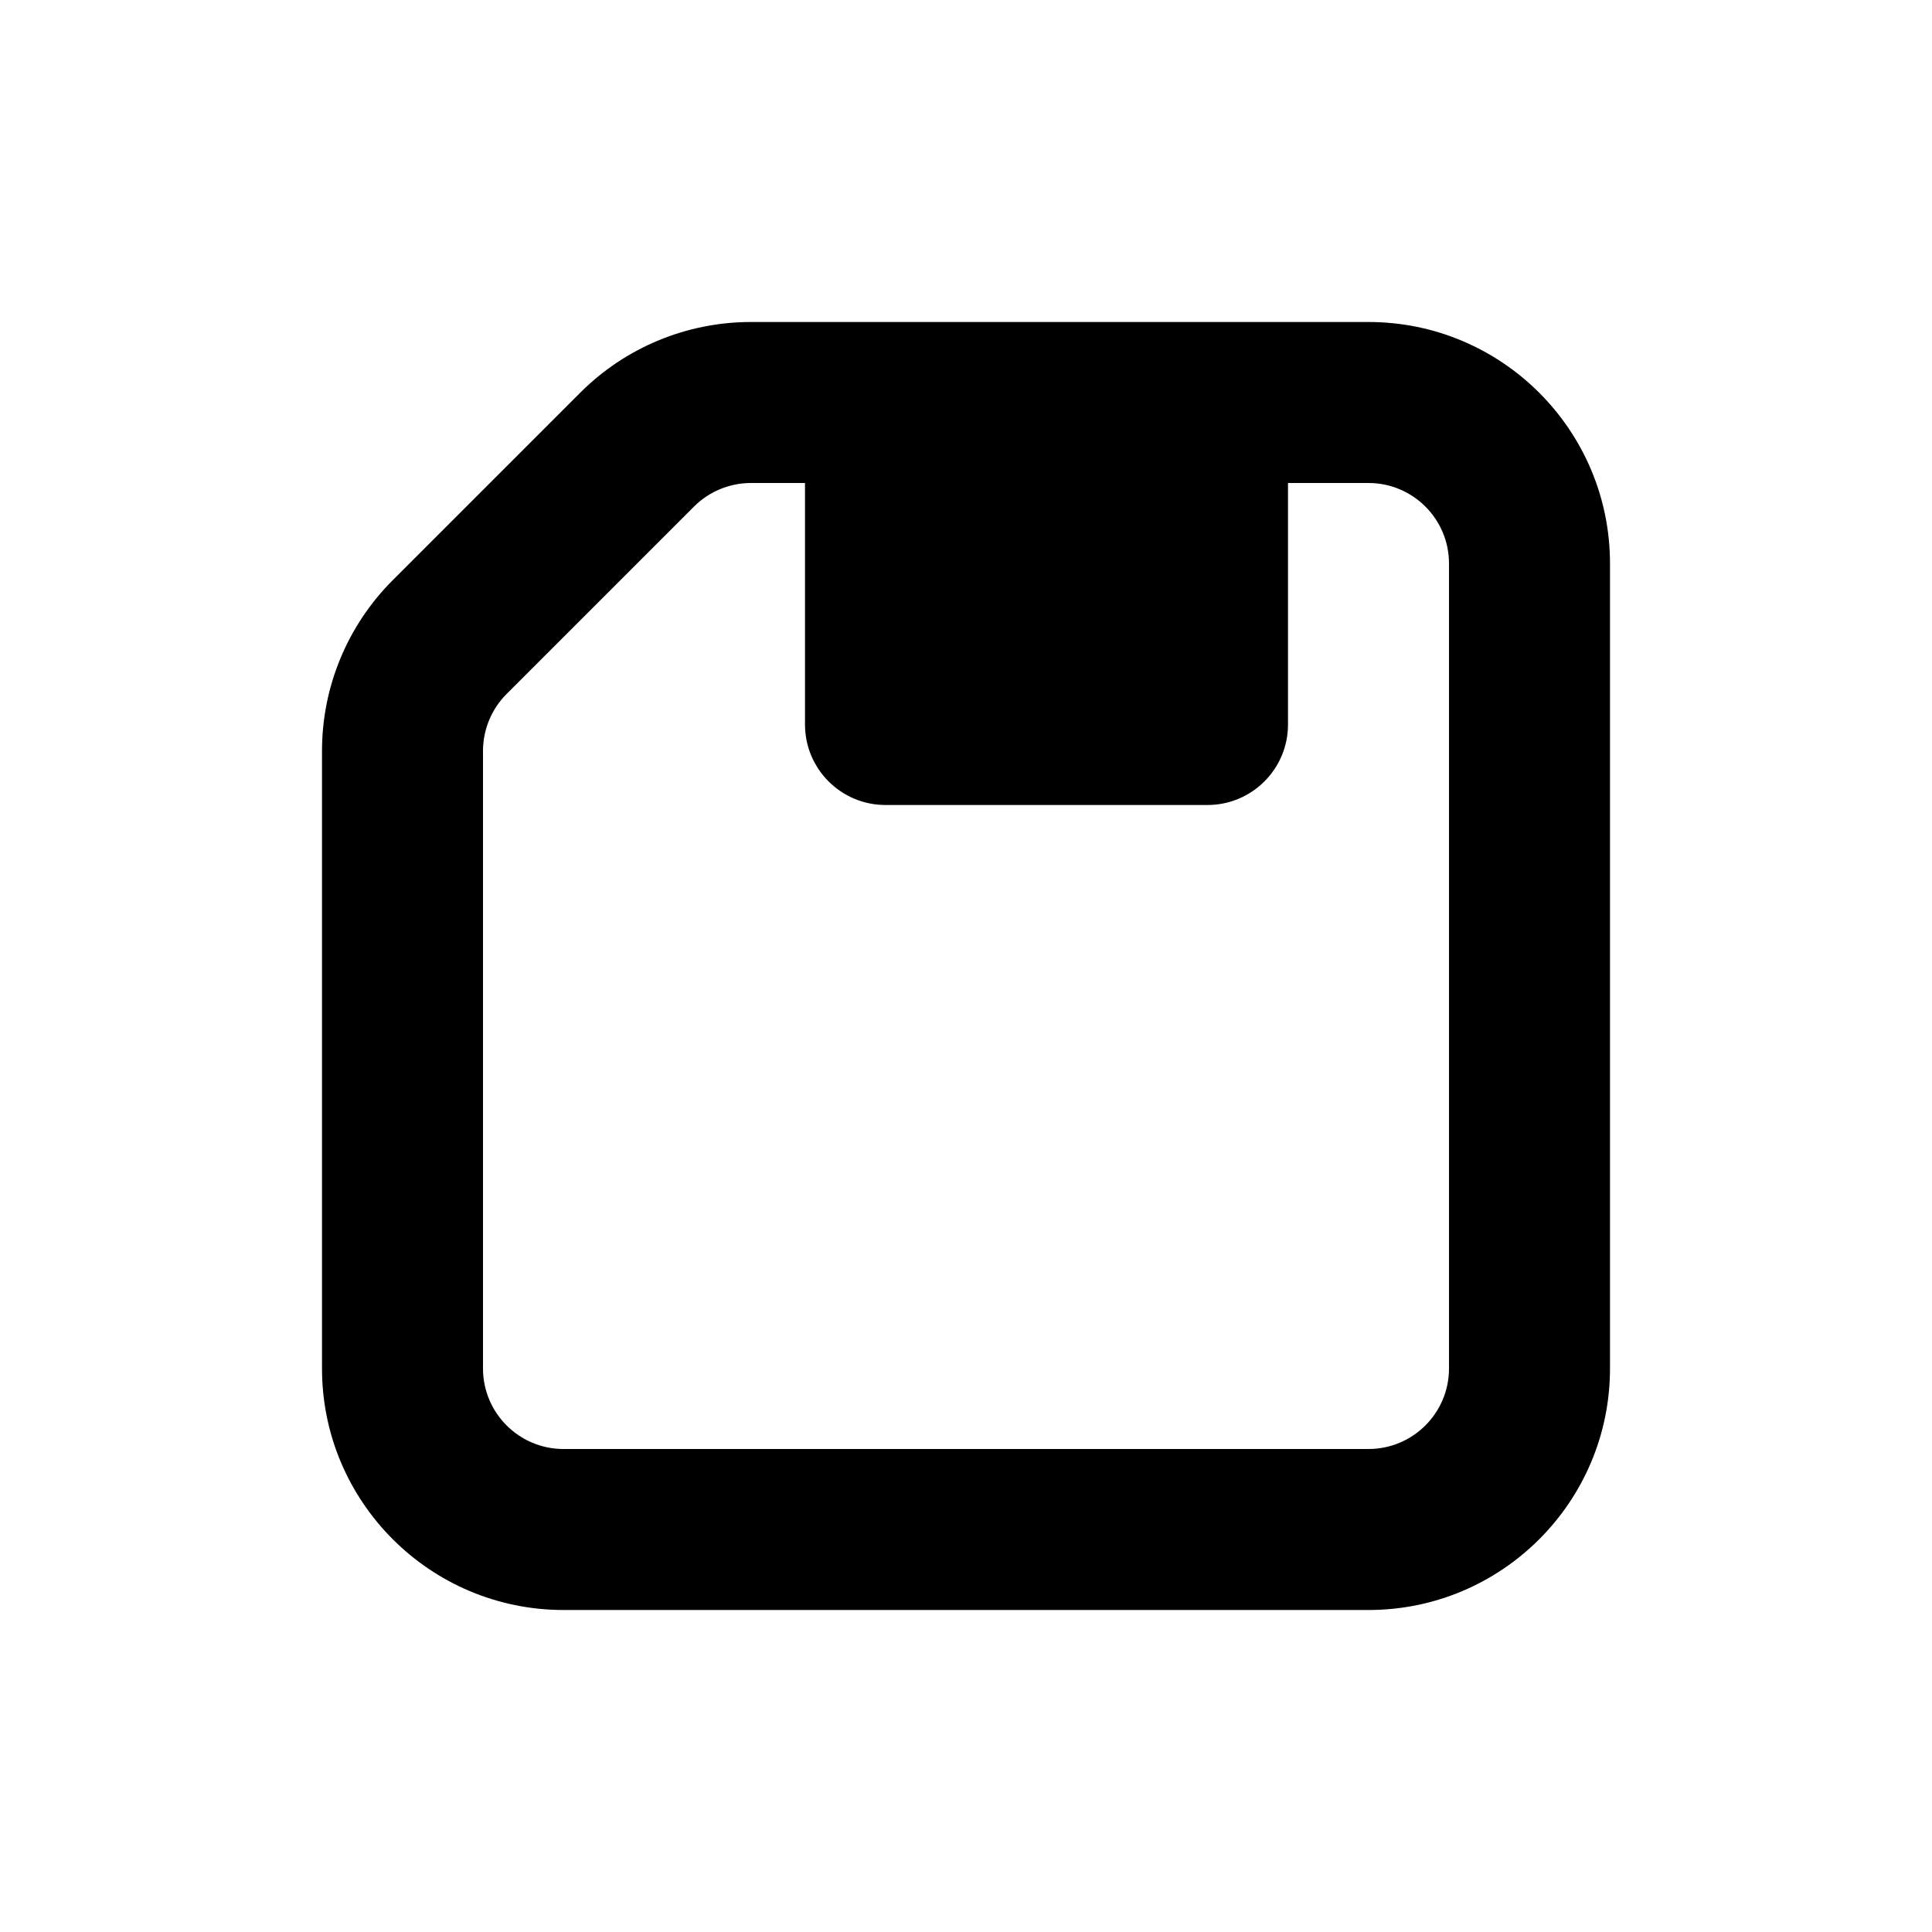
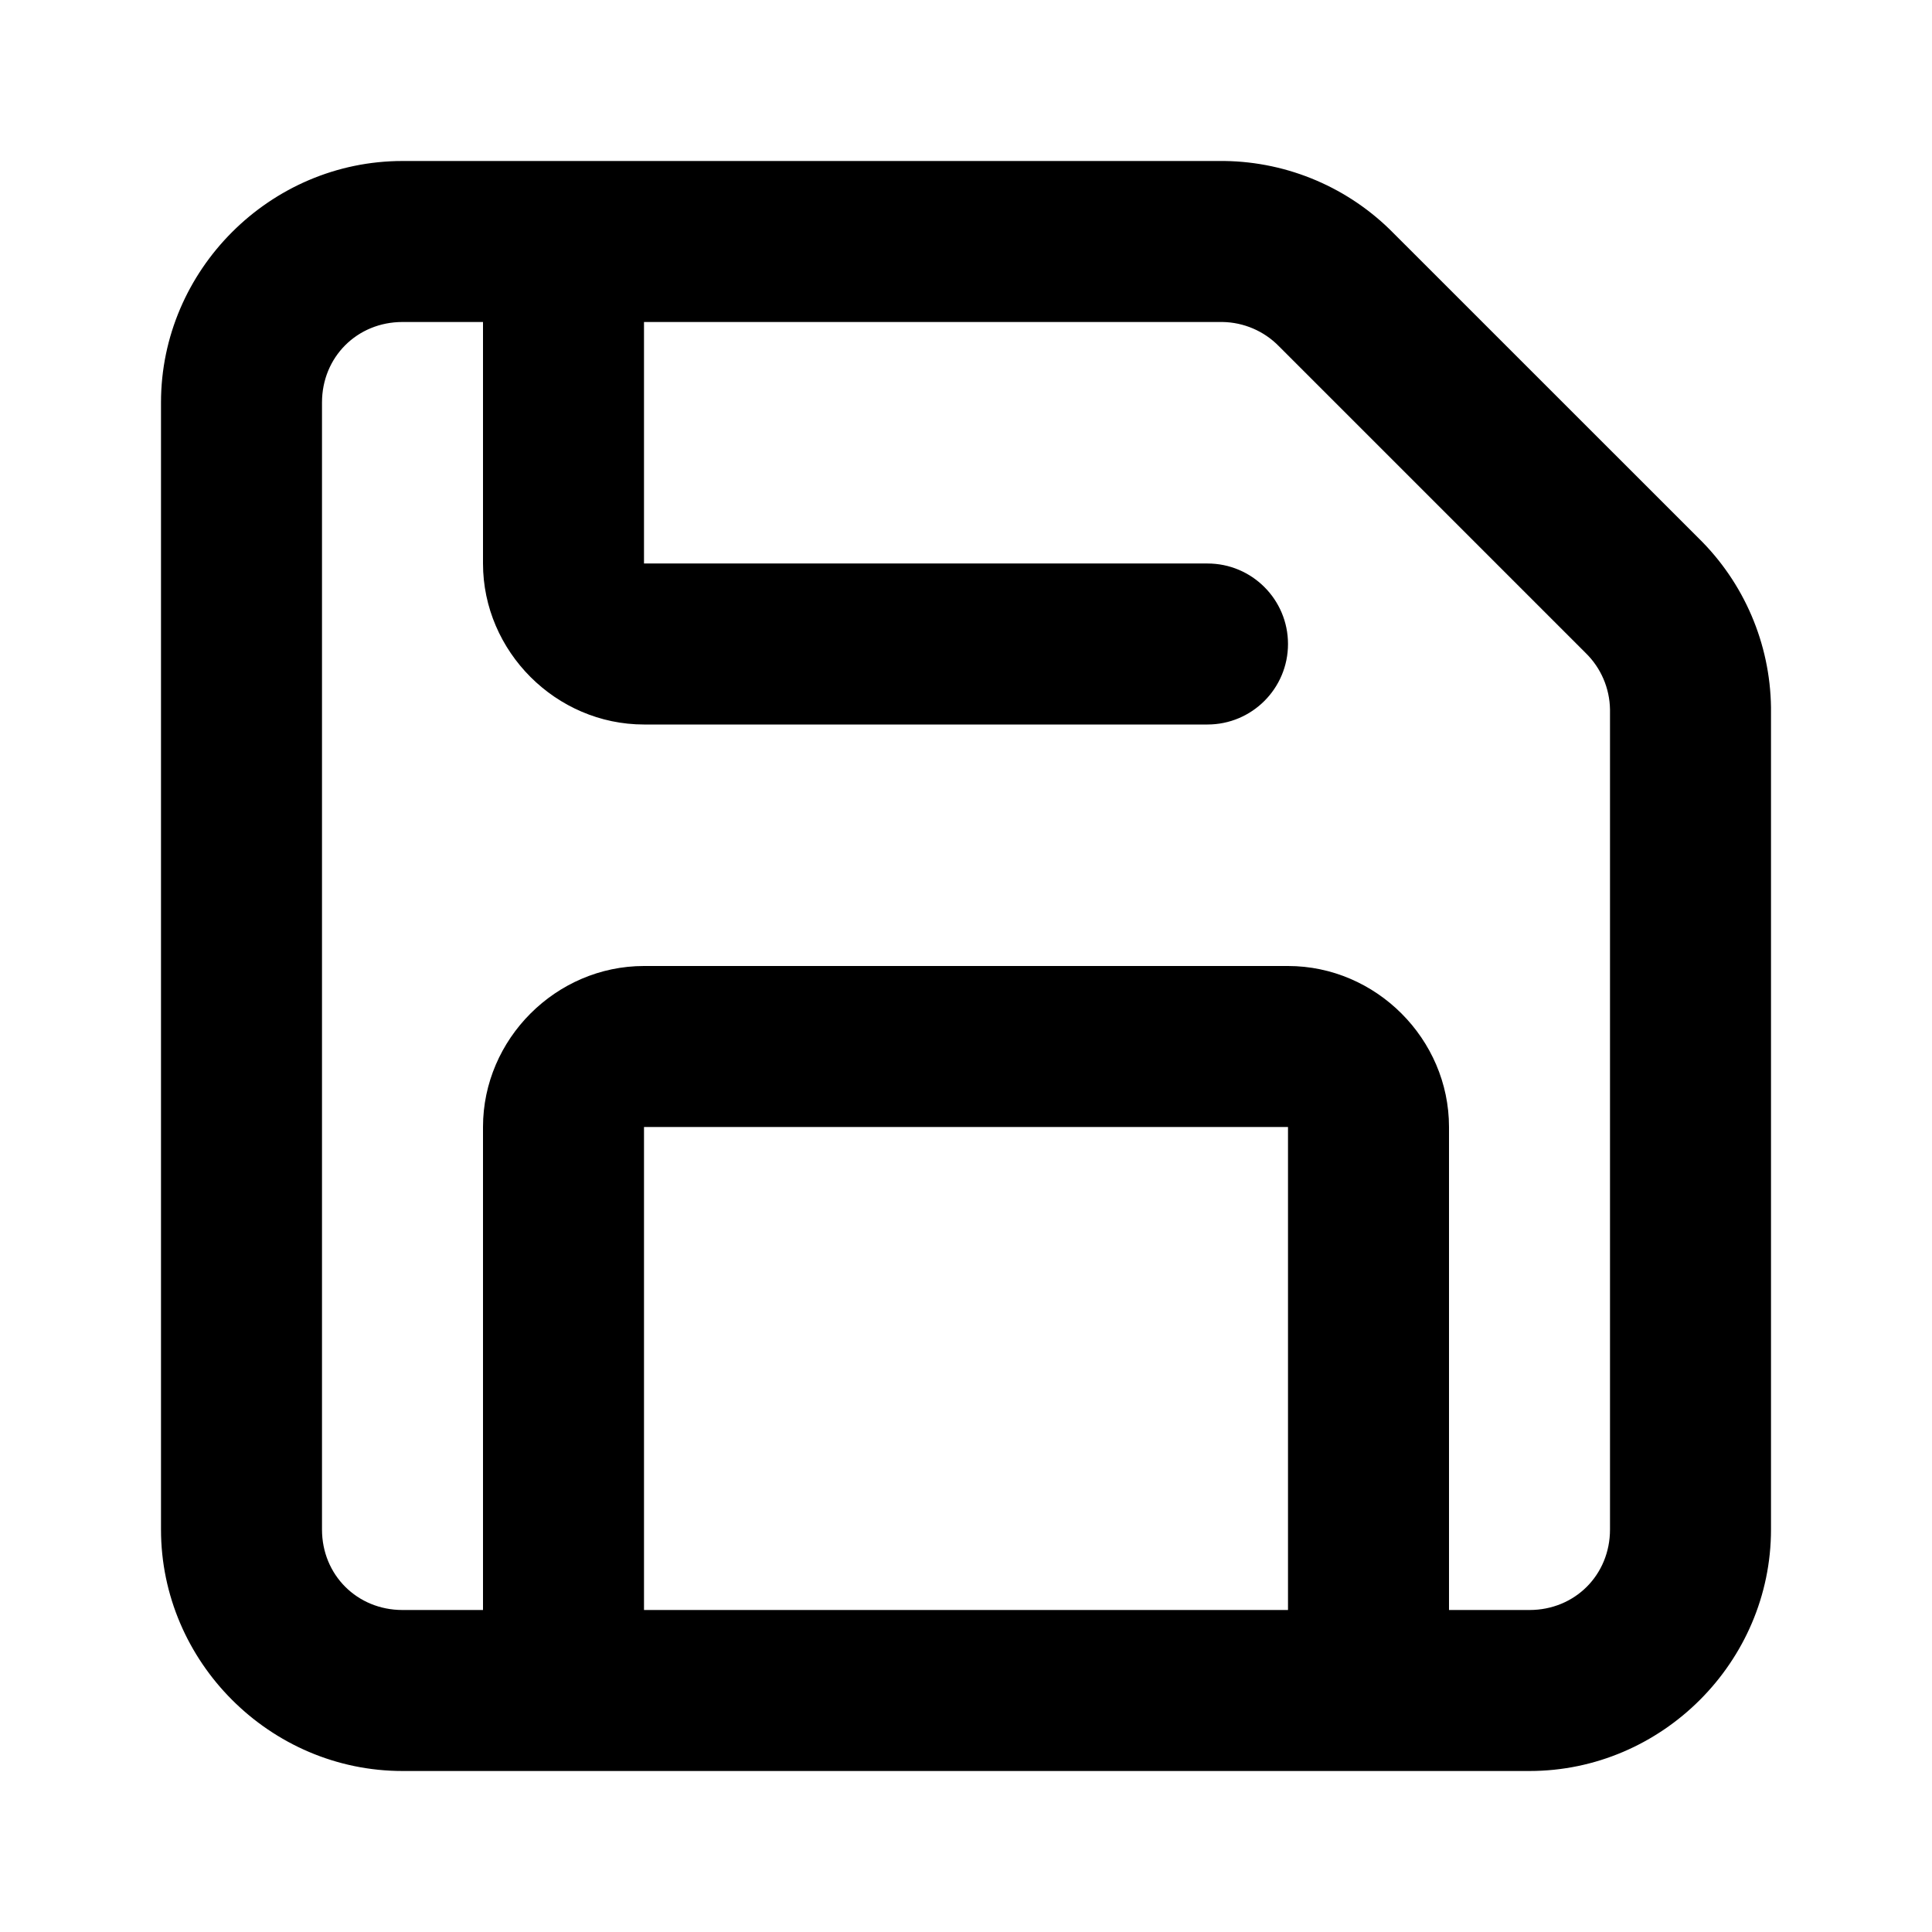
- <svg xmlns="http://www.w3.org/2000/svg" width="16" height="16" viewBox="0 0 12 12" fill="none">
-   <path fill-rule="evenodd" clip-rule="evenodd" d="M4.664 2C4.266 2 3.885 2.158 3.604 2.439L2.439 3.604C2.158 3.885 2 4.266 2 4.664V8.5C2 9.328 2.672 10 3.5 10H8.5C9.328 10 10 9.328 10 8.5V3.5C10 2.672 9.328 2 8.5 2H7.5H5.5H4.664ZM5 3H4.664C4.532 3 4.404 3.053 4.311 3.146L3.146 4.311C3.053 4.404 3 4.532 3 4.664V8.5C3 8.776 3.224 9 3.5 9H8.5C8.776 9 9 8.776 9 8.5V3.5C9 3.224 8.776 3 8.5 3H8V4.5C8 4.776 7.776 5 7.5 5H5.5C5.224 5 5 4.776 5 4.5V3Z" fill="currentColor" />
+ <svg xmlns="http://www.w3.org/2000/svg" style="" viewBox="0 0 1024 1024" version="1.1" width="16" height="16">
+   <path fill="currentColor" d="M213.333 85.333C143.147 85.333 85.333 143.147 85.333 213.333v597.333c0 70.187 57.813 128 128 128h597.333c70.187 0 128-57.813 128-128V375.467a42.667 42.667 0 0 0 0-0.64 128 128 0 0 0-38.4-89.6L738.731 123.733a128 128 0 0 0-89.6-38.4 42.667 42.667 0 0 0-0.64 0z m0 85.333h434.603c11.264 0.171 22.016 4.779 29.867 12.8a42.667 42.667 0 0 0 0.299 0.299l162.133 162.133a42.667 42.667 0 0 0 0.256 0.256c8.064 7.893 12.672 18.645 12.843 29.909V810.667c0 24.064-18.603 42.667-42.667 42.667H213.333c-24.064 0-42.667-18.603-42.667-42.667V213.333c0-24.064 18.603-42.667 42.667-42.667zM341.333 512c-46.635 0-85.333 38.699-85.333 85.333v298.667a42.667 42.667 0 0 0 42.667 42.667 42.667 42.667 0 0 0 42.667-42.667v-298.667h341.333v298.667a42.667 42.667 0 0 0 42.667 42.667 42.667 42.667 0 0 0 42.667-42.667v-298.667c0-46.635-38.699-85.333-85.333-85.333zM298.667 85.333a42.667 42.667 0 0 0-42.667 42.667v170.667c0 46.635 38.699 85.333 85.333 85.333h298.667a42.667 42.667 0 0 0 42.667-42.667 42.667 42.667 0 0 0-42.667-42.667H341.333V128a42.667 42.667 0 0 0-42.667-42.667z" />
</svg>
